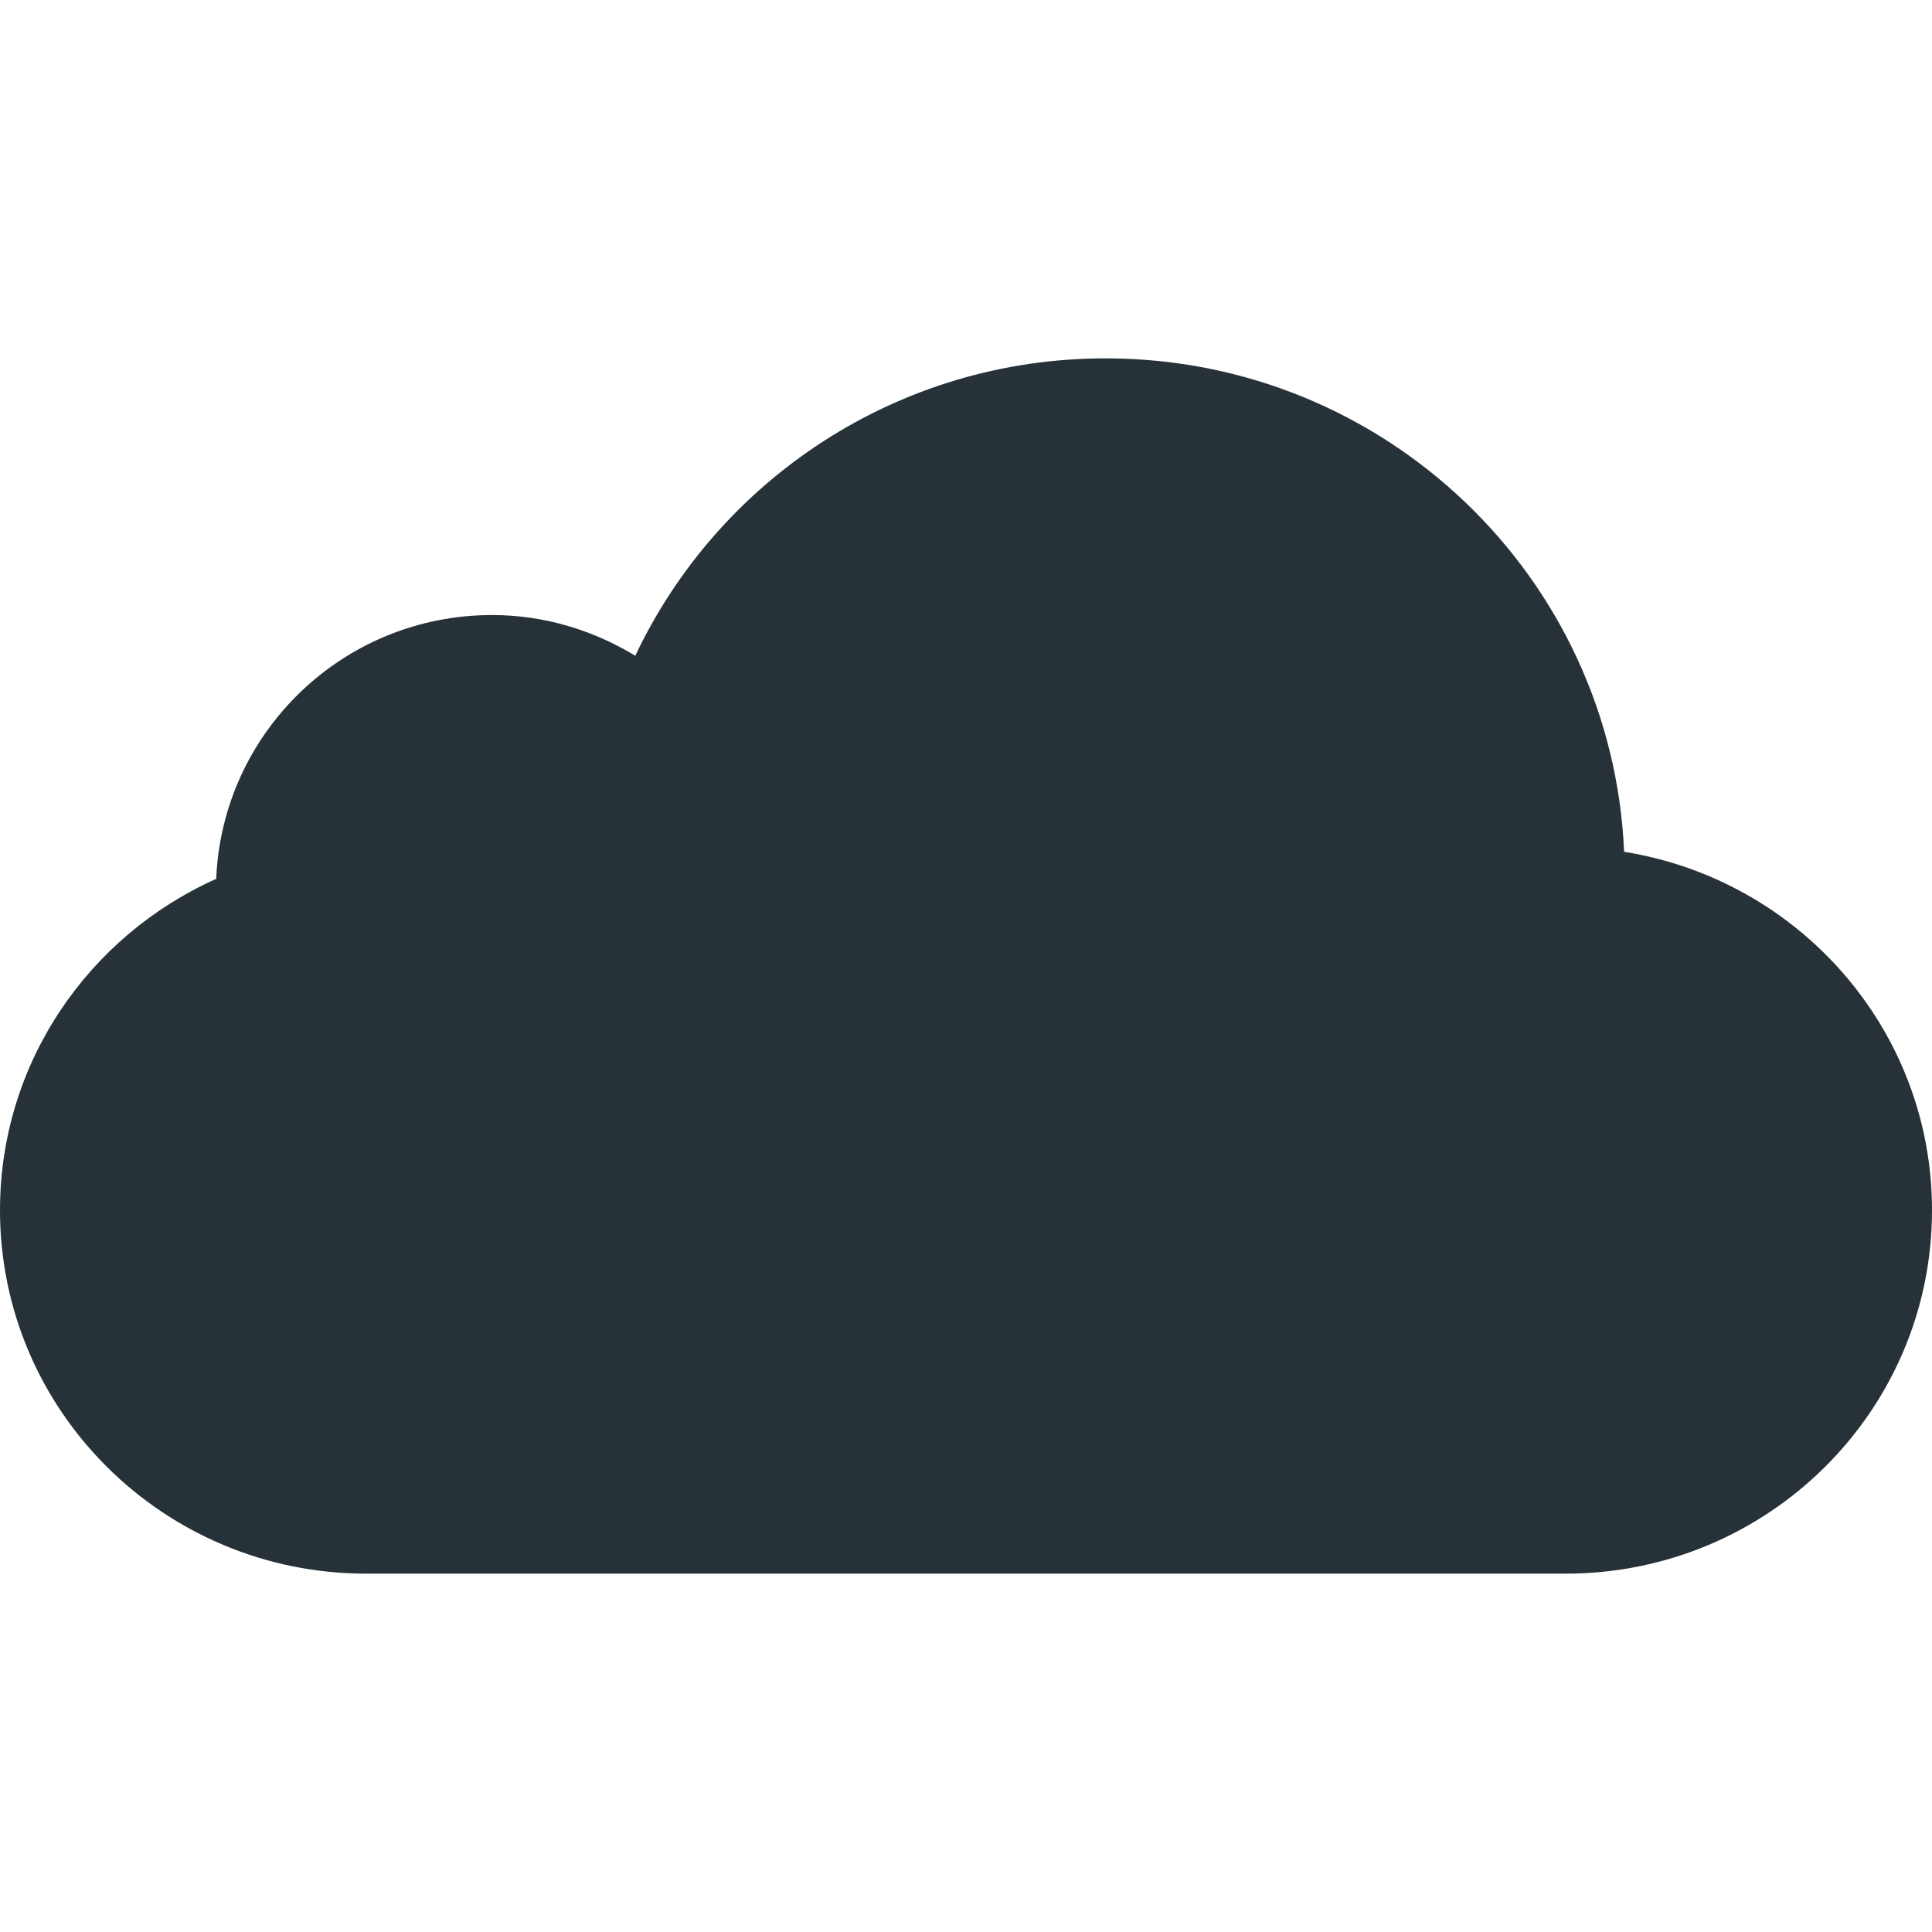
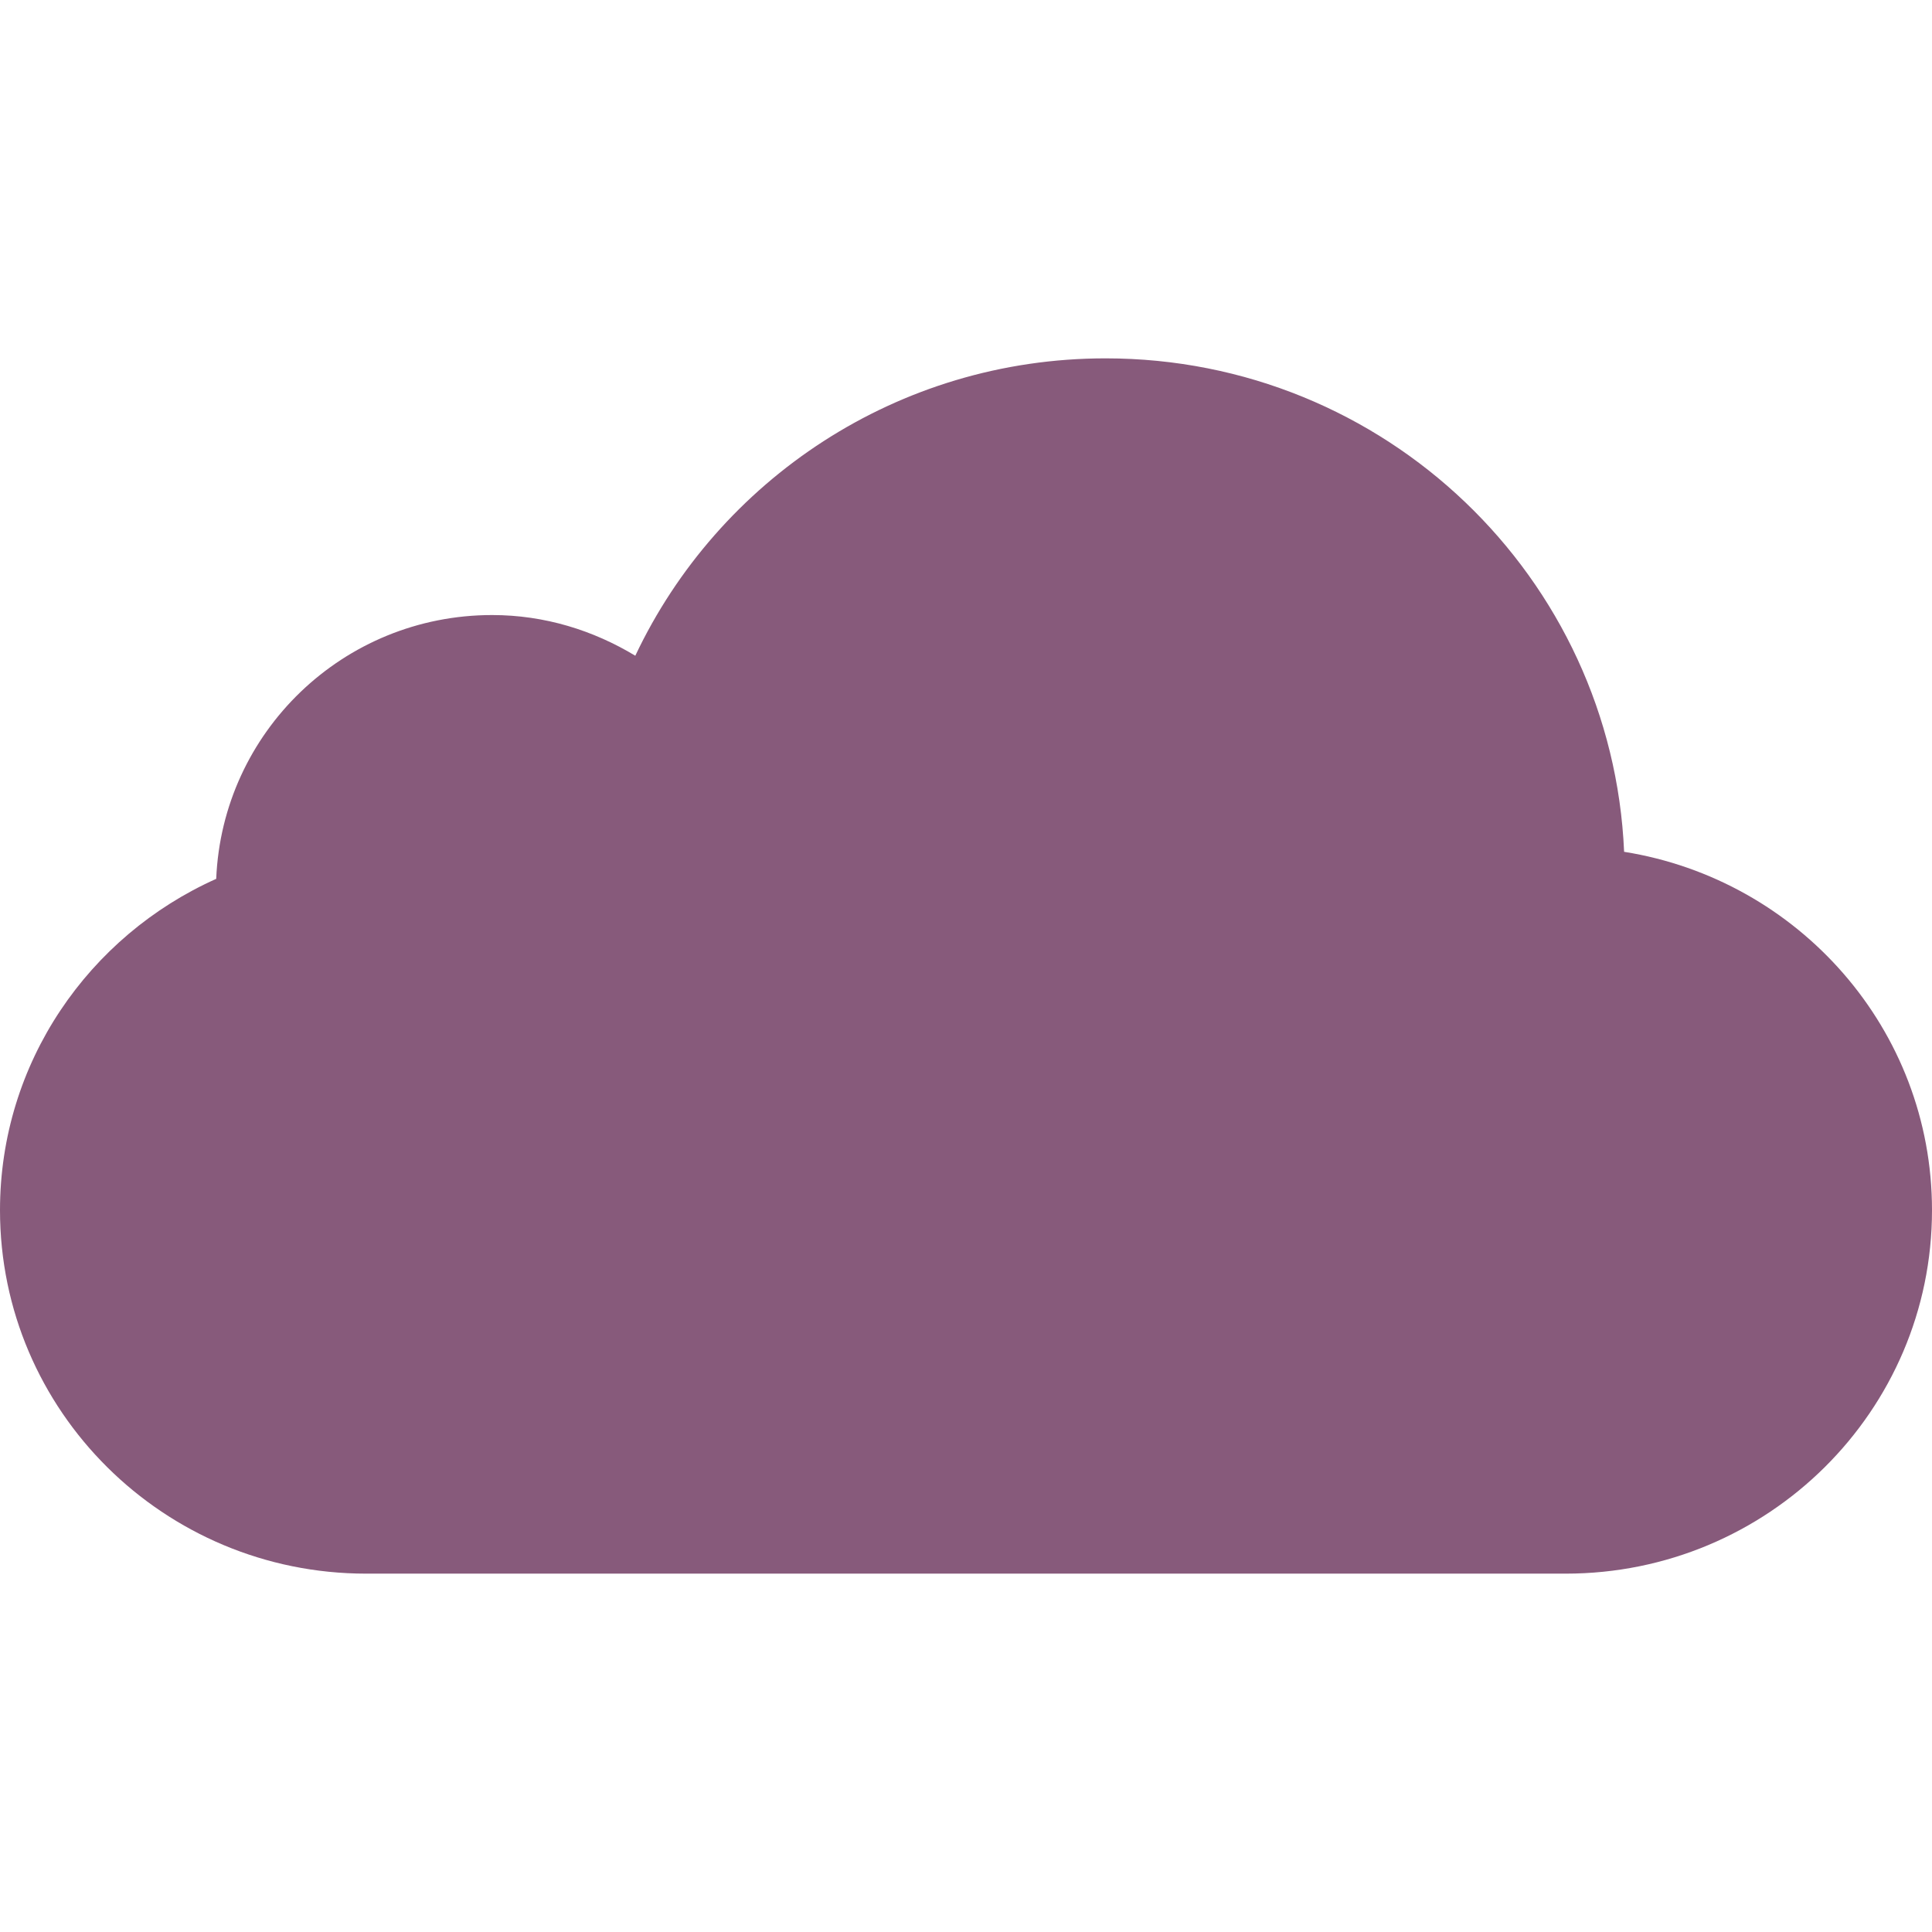
<svg xmlns="http://www.w3.org/2000/svg" width="100%" height="100%" viewBox="0 0 500 500" version="1.1" xml:space="preserve" style="fill-rule:evenodd;clip-rule:evenodd;stroke-linejoin:round;stroke-miterlimit:2;">
-   <path id="Cloud" d="M420.319,220.448c-3.07,-71.008 -61.874,-127.706 -134.186,-127.706c-53.892,-0 -100.259,31.543 -121.718,76.961c-10.832,-6.547 -23.427,-10.53 -37.045,-10.53c-38.605,-0 -69.841,30.356 -71.416,68.274c-32.952,14.734 -55.954,47.543 -55.954,85.758c-0,51.948 42.43,94.053 94.764,94.053l310.425,0c52.365,0 94.811,-42.105 94.811,-94.053c-0,-46.839 -34.542,-85.555 -79.681,-92.757Z" style="fill:#263238;" />
+   <path id="cloudoo_cloud_primary" d="M420.319,220.448c-3.07,-71.008 -61.874,-127.706 -134.186,-127.706c-53.892,-0 -100.259,31.543 -121.718,76.961c-10.832,-6.547 -23.427,-10.53 -37.045,-10.53c-38.605,-0 -69.841,30.356 -71.416,68.274c-32.952,14.734 -55.954,47.543 -55.954,85.758c-0,51.948 42.43,94.053 94.764,94.053l310.425,0c52.365,0 94.811,-42.105 94.811,-94.053c-0,-46.839 -34.542,-85.555 -79.681,-92.757Z" style="fill:#875a7b;" />
</svg>
